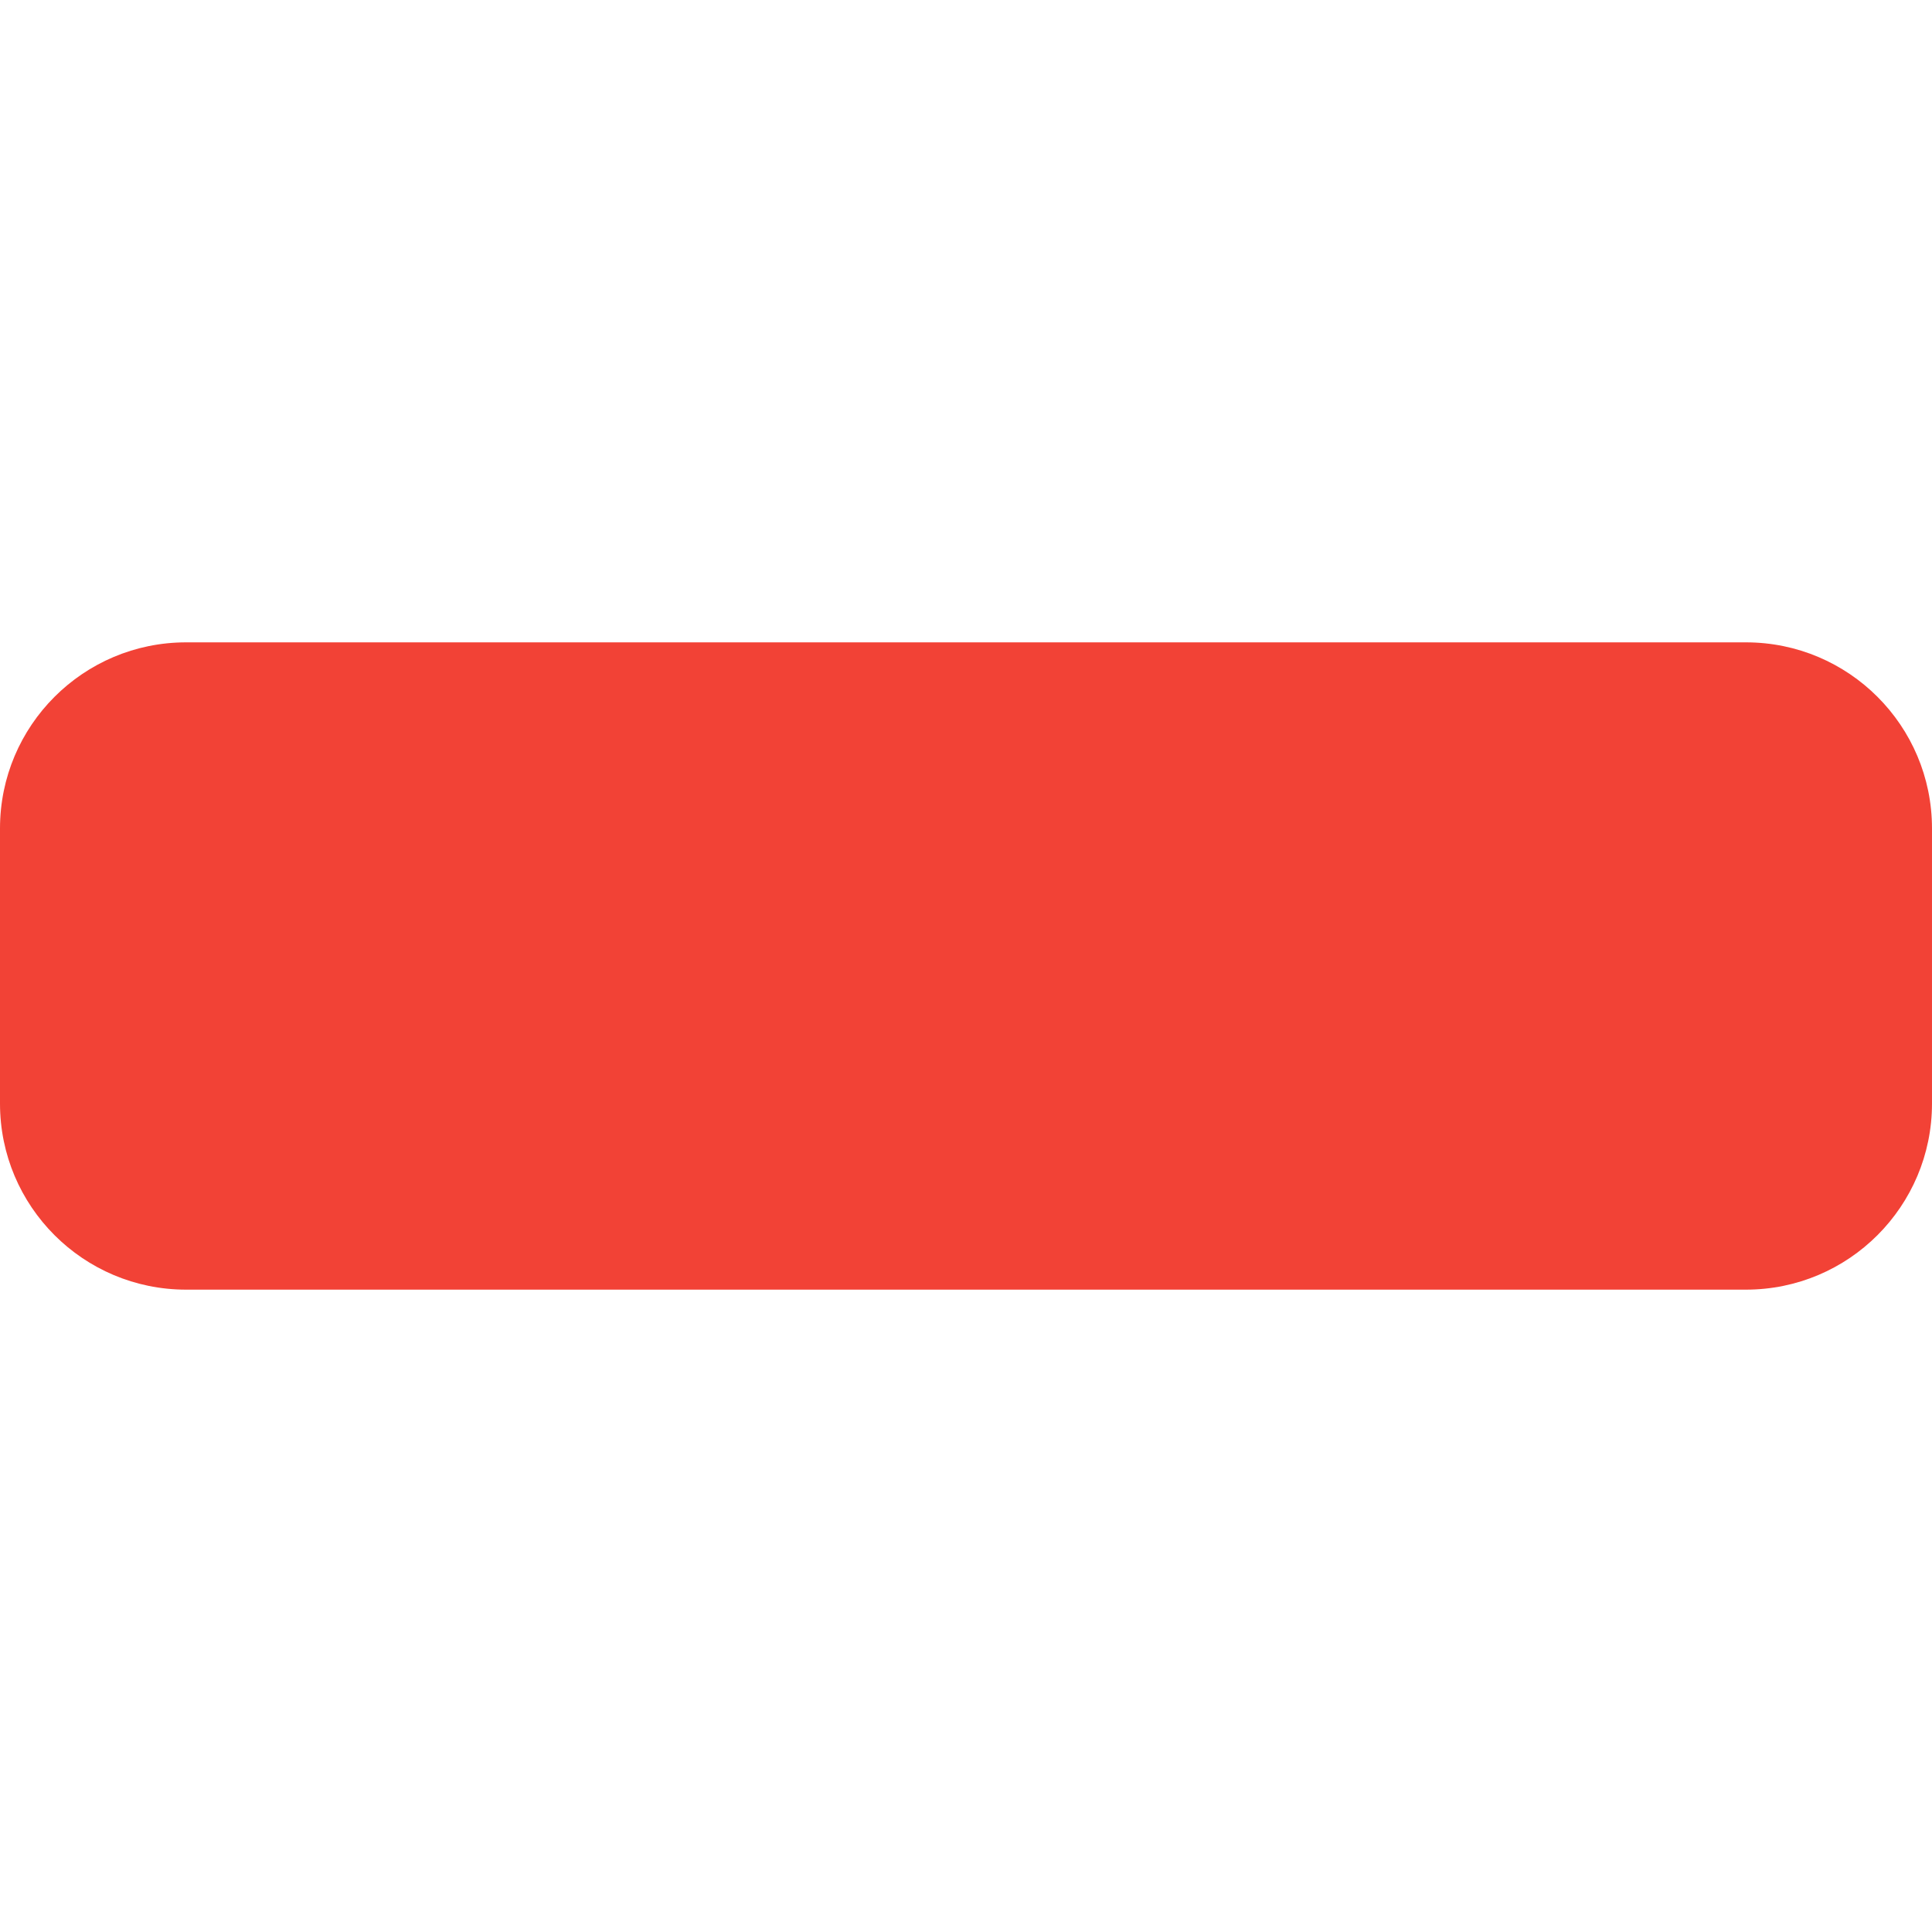
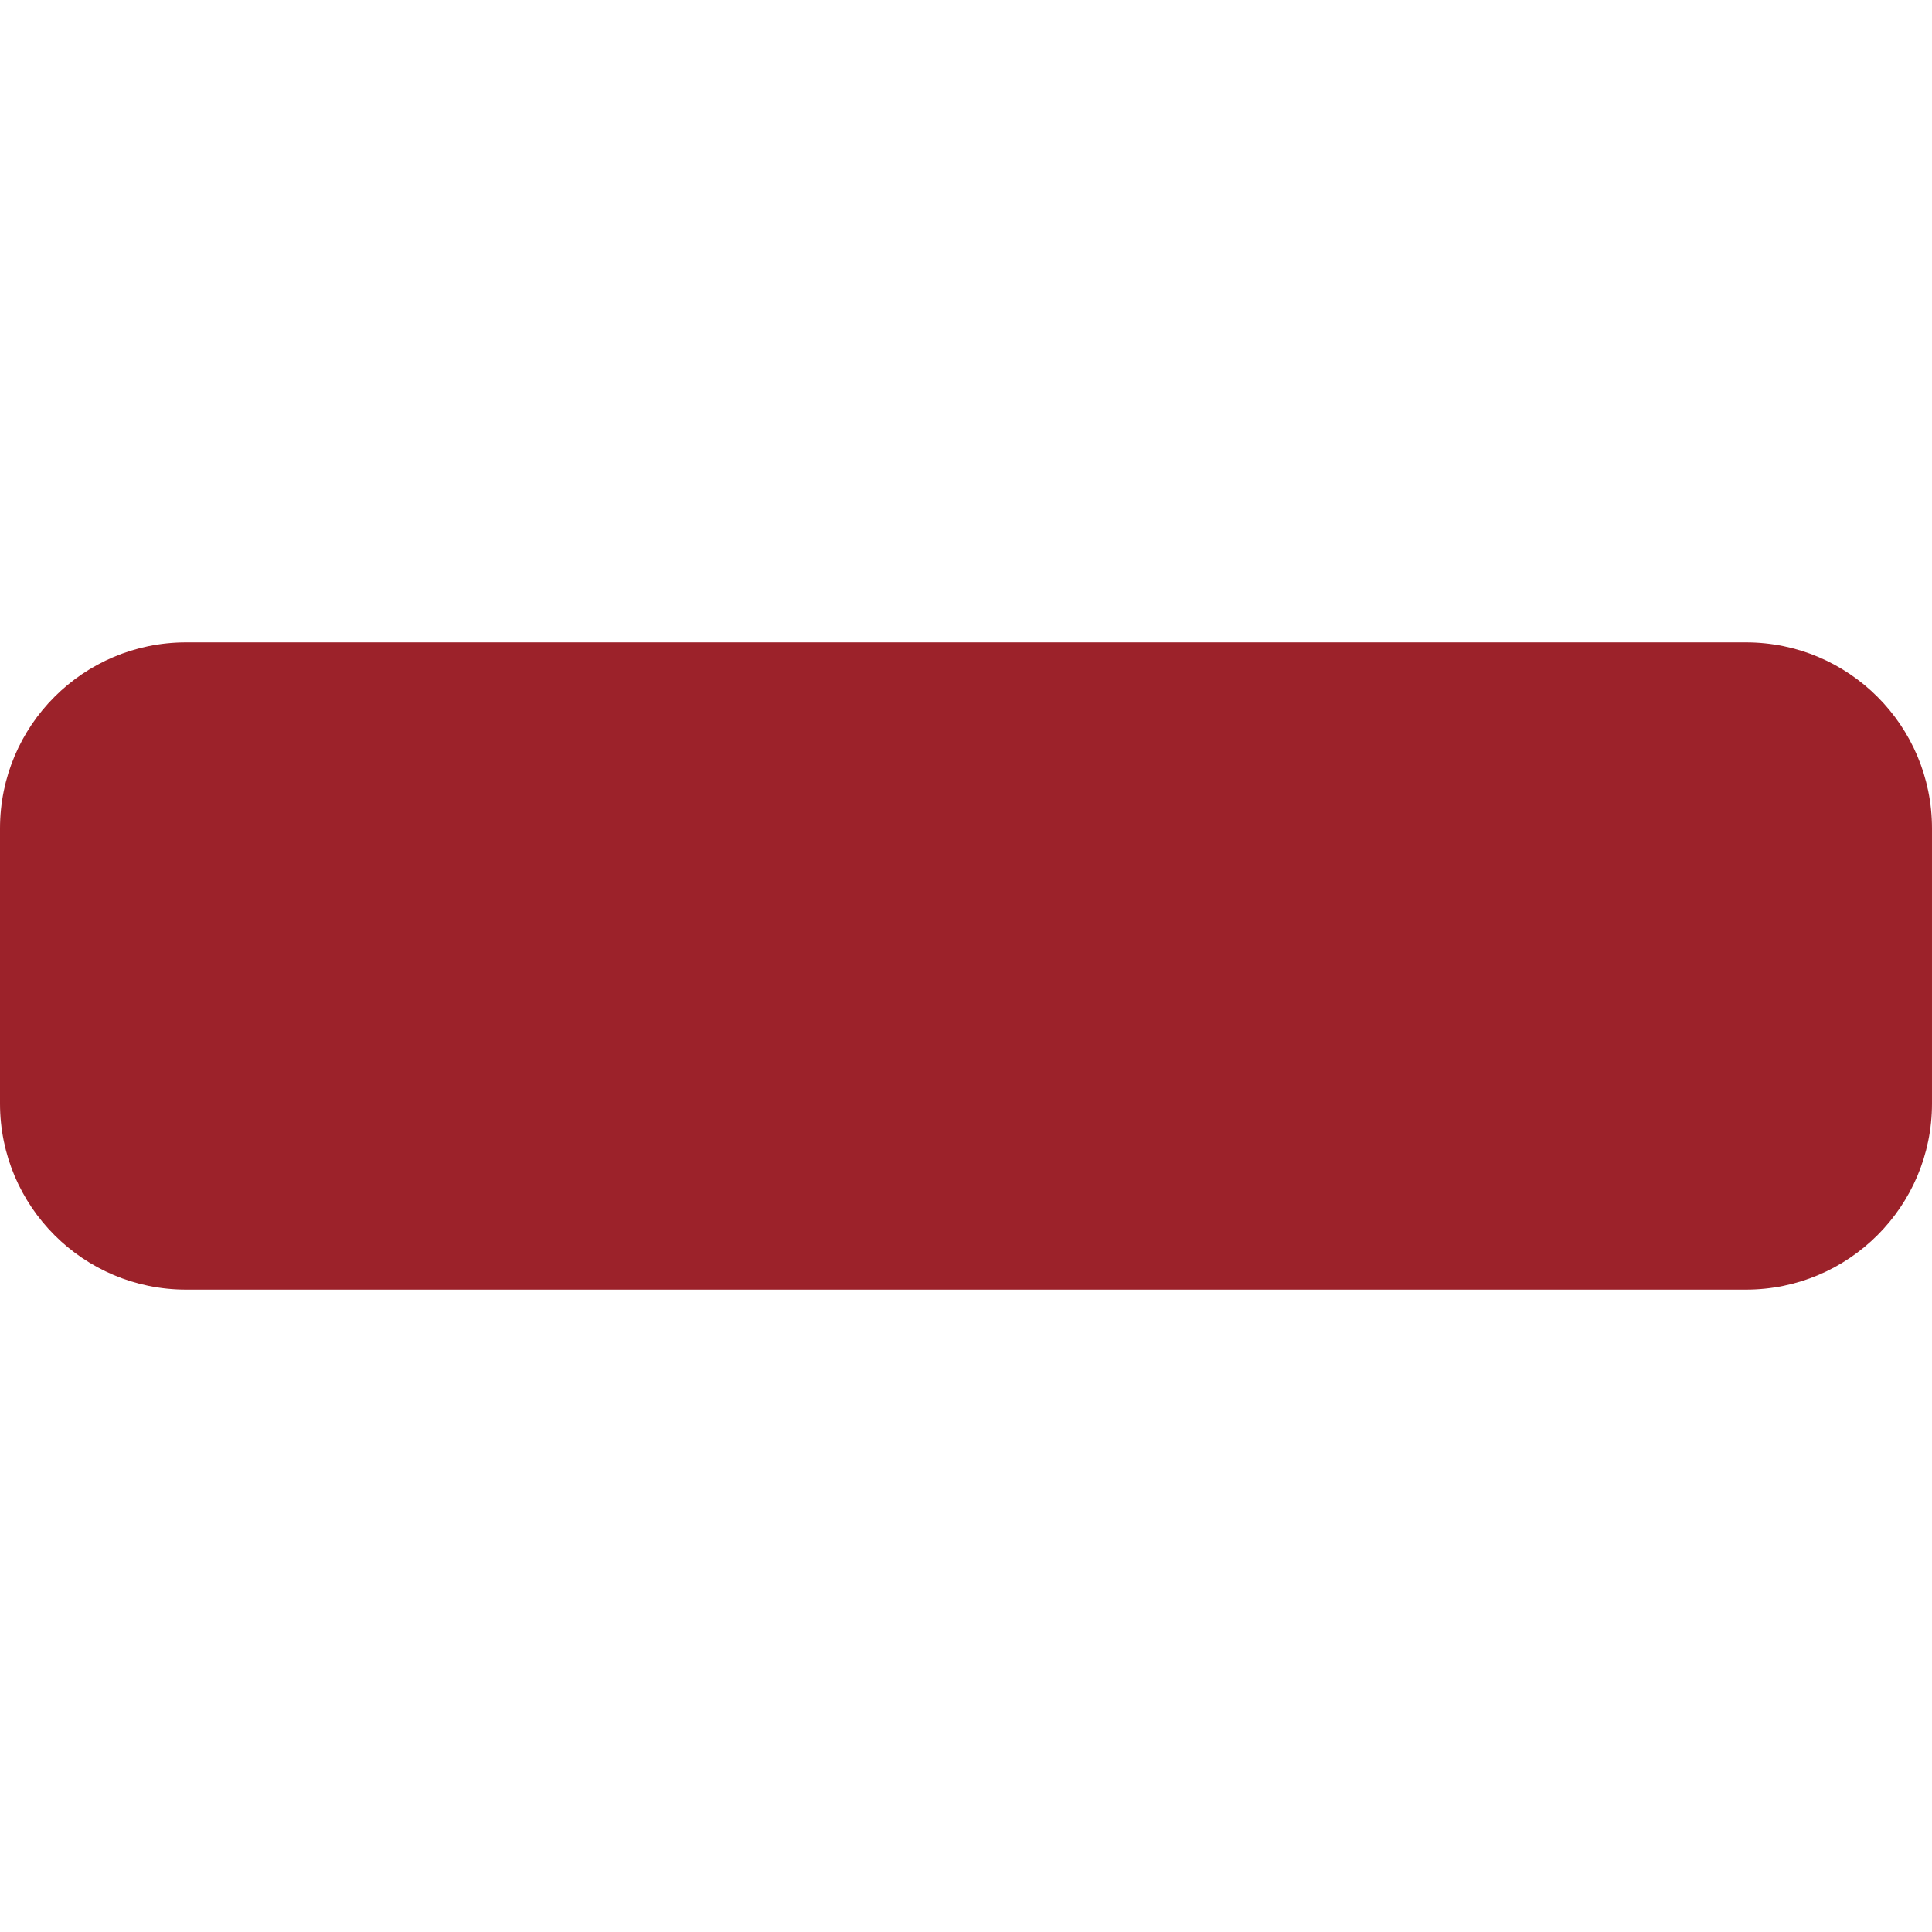
<svg xmlns="http://www.w3.org/2000/svg" version="1.1" x="0px" y="0px" viewBox="0 0 4000 4000" style="enable-background:new 0 0 4000 4000;" xml:space="preserve">
  <style type="text/css">
	.st0{display:none;}
	.st1{display:inline;fill:#E7ECED;}
- 	.st2{display:inline;fill:#f24236;}
- 	.st3{display:inline;fill:#86a68a;}
- 	.st4{display:inline;fill:#232620;}
+ 	.st2{display:inline;fill:#9c222a;}
+ 	.st3{display:inline;fill:#36454d;}
+ 	.st4{display:inline;fill:#627f8c;}
	.st5{display:inline;fill:#366DB6;}
	.st6{display:inline;fill:#F6F6F6;}
	.st7{display:inline;}
- 	.st8{fill:#f24236;}
+ 	.st8{fill:#9c222a;}
</style>
  <g id="Main" class="st0">
    <path class="st1" d="M1772.9,2255.66l-158.15,158.14l158.15,158.14c26.96,26.97,26.96,70.55,0,97.51   c-13.46,13.45-31.11,20.2-48.76,20.2c-17.66,0-35.32-6.75-48.76-20.2l-206.9-206.9c-26.97-26.96-26.97-70.55,0-97.51l206.9-206.9   c26.9-26.97,70.62-26.97,97.52,0C1799.86,2185.11,1799.86,2228.69,1772.9,2255.66z" />
    <path class="st1" d="M2135.23,2156.84l-137.93,482.75c-8.62,30.34-36.2,50.06-66.27,50.06c-6.28,0-12.62-0.89-18.97-2.61   c-36.62-10.49-57.86-48.69-47.38-85.24l137.93-482.76c10.48-36.62,48.61-57.59,85.24-47.45   C2124.46,2082.08,2145.71,2120.28,2135.23,2156.84z" />
    <path class="st1" d="M2531.51,2462.55l-206.9,206.9c-13.44,13.45-31.1,20.2-48.75,20.2c-17.66,0-35.32-6.75-48.76-20.2   c-26.97-26.97-26.97-70.55,0-97.51l158.14-158.14l-158.14-158.14c-26.97-26.97-26.97-70.56,0-97.52c26.9-26.97,70.61-26.97,97.51,0   l206.9,206.9C2558.48,2392.01,2558.48,2435.59,2531.51,2462.55z" />
    <path class="st1" d="M3152.2,2206.89c-70.9,0-135.45-45.17-155.45-113.17c-20.9-70.97-49.1-112.62-83.86-176.42   c-34-62.41-20.76-140.14,29.52-190.41l111.93-111.93l-255.59-255.58l-111.93,111.93c-50.27,50.27-128,63.51-190.41,29.51   c-63.8-34.76-105.45-62.97-176.41-83.86c-67.93-19.93-113.11-84.48-113.11-155.38v-158.14H1793.1v158.14   c0,70.9-45.17,135.44-113.17,155.44c-70.97,20.9-112.62,49.11-176.42,83.86c-62.41,34-140.14,20.76-190.41-29.51l-111.93-111.93   l-255.59,255.58l111.93,111.93c50.28,50.28,63.52,128,29.52,190.42c-34.76,63.79-62.97,105.44-83.86,176.41   c-19.93,67.93-84.48,113.1-155.38,113.1H689.65v413.8H847.8c70.89,0,135.44,45.17,155.44,113.17   c20.9,70.97,49.1,112.62,83.86,176.41c34,62.42,20.76,140.14-29.52,190.42l-111.93,111.93l255.59,255.58l111.93-111.93   c50.27-50.27,128-63.51,190.41-29.51c63.8,34.76,105.45,62.97,176.42,83.86c67.93,19.93,113.1,84.48,113.1,155.38v158.14h413.79   v-158.14c0-70.9,45.18-135.45,113.18-155.45c70.96-20.89,112.61-49.1,176.41-83.86c62.41-34,140.14-20.75,190.41,29.52   l111.93,111.93l255.59-255.59l-111.93-111.92c-50.27-50.28-63.52-128-29.52-190.42c34.76-63.8,62.97-105.44,83.86-176.41   c19.93-67.93,84.49-113.1,155.38-113.1h158.14v-413.8H3152.2z M2000,3172.41c-418.98,0-758.62-339.64-758.62-758.61   c0-418.98,339.64-758.62,758.62-758.62c418.97,0,758.61,339.64,758.61,758.62C2758.61,2832.77,2418.97,3172.41,2000,3172.41z" />
    <path class="st2" d="M3999.99,653.61v173.98H0v2931.02C0,3891.93,108.07,4000,241.38,4000h3517.23   c133.31,0,241.38-108.07,241.39-241.39V655.17C4000,654.65,4000,654.13,3999.99,653.61z M3310.34,2620.69H3152.2   c-70.89,0-135.45,45.17-155.38,113.1c-20.89,70.97-49.1,112.61-83.86,176.41c-34,62.42-20.75,140.14,29.52,190.42l111.93,111.92   l-255.59,255.59l-111.93-111.93c-50.27-50.27-128-63.52-190.41-29.52c-63.8,34.76-105.45,62.97-176.41,83.86   c-68,20-113.18,84.55-113.18,155.45v158.14H1793.1v-158.14c0-70.9-45.17-135.45-113.1-155.38   c-70.97-20.89-112.62-49.1-176.42-83.86c-62.41-34-140.14-20.76-190.41,29.51l-111.93,111.93l-255.59-255.58l111.93-111.93   c50.28-50.28,63.52-128,29.52-190.42c-34.76-63.79-62.96-105.44-83.86-176.41c-20-68-84.55-113.17-155.44-113.17H689.65v-413.8   h158.14c70.9,0,135.45-45.17,155.38-113.1c20.89-70.97,49.1-112.62,83.86-176.41c34-62.42,20.76-140.14-29.52-190.42   l-111.93-111.93l255.59-255.58l111.93,111.93c50.27,50.27,128,63.51,190.41,29.51c63.8-34.75,105.45-62.96,176.42-83.86   c68-20,113.17-84.54,113.17-155.44v-158.14h413.79v158.14c0,70.9,45.18,135.45,113.11,155.38c70.96,20.89,112.61,49.1,176.41,83.86   c62.41,34,140.14,20.76,190.41-29.51l111.93-111.93l255.59,255.58l-111.93,111.93c-50.28,50.27-63.52,128-29.52,190.41   c34.76,63.8,62.96,105.45,83.86,176.42c20,68,84.55,113.17,155.45,113.17h158.14V2620.69z" />
    <path class="st3" d="M3758.62,0H241.38C108.07,0,0,108.07,0,241.39v586.2h3999.99v-586.2C3999.99,108.07,3891.92,0,3758.62,0z    M551.72,551.72H275.86V275.86h275.86V551.72z M1103.44,551.72H827.58V275.86h275.86V551.72z M1655.17,551.72h-275.86V275.86   h275.86V551.72z" />
    <rect x="275.86" y="275.86" class="st4" width="275.86" height="275.86" />
    <rect x="827.58" y="275.86" class="st4" width="275.86" height="275.86" />
    <rect x="1379.31" y="275.86" class="st4" width="275.86" height="275.86" />
    <path class="st5" d="M1772.9,2255.66l-158.15,158.14l158.15,158.14c26.96,26.97,26.96,70.55,0,97.51   c-13.46,13.45-31.11,20.2-48.76,20.2c-17.66,0-35.32-6.75-48.76-20.2l-206.9-206.9c-26.97-26.96-26.97-70.55,0-97.51l206.9-206.9   c26.9-26.97,70.62-26.97,97.52,0C1799.86,2185.11,1799.86,2228.69,1772.9,2255.66z" />
    <path class="st5" d="M2135.23,2156.84l-137.93,482.75c-8.62,30.34-36.2,50.06-66.27,50.06c-6.28,0-12.62-0.89-18.97-2.61   c-36.62-10.49-57.86-48.69-47.38-85.24l137.93-482.76c10.48-36.62,48.61-57.59,85.24-47.45   C2124.46,2082.08,2145.71,2120.28,2135.23,2156.84z" />
    <path class="st5" d="M2531.51,2365.04c26.97,26.97,26.97,70.55,0,97.51l-206.9,206.9c-13.44,13.45-31.1,20.2-48.75,20.2   c-17.66,0-35.32-6.75-48.76-20.2c-26.97-26.97-26.97-70.55,0-97.51l158.14-158.14l-158.14-158.14c-26.97-26.97-26.97-70.56,0-97.52   c26.9-26.97,70.61-26.97,97.51,0L2531.51,2365.04z" />
    <path class="st6" d="M3152.2,2206.89c-70.9,0-135.45-45.17-155.45-113.17c-20.9-70.97-49.1-112.62-83.86-176.42   c-34-62.41-20.76-140.14,29.52-190.41l111.93-111.93l-255.59-255.58l-111.93,111.93c-50.27,50.27-128,63.51-190.41,29.51   c-63.8-34.76-105.45-62.97-176.41-83.86c-67.93-19.93-113.11-84.48-113.11-155.38v-158.14H1793.1v158.14   c0,70.9-45.17,135.44-113.17,155.44c-70.97,20.9-112.62,49.11-176.42,83.86c-62.41,34-140.14,20.76-190.41-29.51l-111.93-111.93   l-255.59,255.58l111.93,111.93c50.28,50.28,63.52,128,29.52,190.42c-34.76,63.79-62.97,105.44-83.86,176.41   c-19.93,67.93-84.48,113.1-155.38,113.1H689.65v413.8H847.8c70.89,0,135.44,45.17,155.44,113.17   c20.9,70.97,49.1,112.62,83.86,176.41c34,62.42,20.76,140.14-29.52,190.42l-111.93,111.93l255.59,255.58l111.93-111.93   c50.27-50.27,128-63.51,190.41-29.51c63.8,34.76,105.45,62.97,176.42,83.86c67.93,19.93,113.1,84.48,113.1,155.38v158.14h413.79   v-158.14c0-70.9,45.18-135.45,113.18-155.45c70.96-20.89,112.61-49.1,176.41-83.86c62.41-34,140.14-20.75,190.41,29.52   l111.93,111.93l255.59-255.59l-111.93-111.92c-50.27-50.28-63.52-128-29.52-190.42c34.76-63.8,62.97-105.44,83.86-176.41   c19.93-67.93,84.49-113.1,155.38-113.1h158.14v-413.8H3152.2z M2000,3172.41c-418.98,0-758.62-339.64-758.62-758.61   c0-418.98,339.64-758.62,758.62-758.62c418.97,0,758.61,339.64,758.61,758.62C2758.61,2832.77,2418.97,3172.41,2000,3172.41z" />
    <path class="st3" d="M2000,1655.18c-418.98,0-758.62,339.64-758.62,758.62c0,418.97,339.64,758.61,758.62,758.61   c418.97,0,758.61-339.64,758.61-758.61C2758.61,1994.82,2418.97,1655.18,2000,1655.18z M1772.9,2571.94   c26.96,26.97,26.96,70.55,0,97.51c-13.46,13.45-31.11,20.2-48.76,20.2c-17.66,0-35.32-6.75-48.76-20.2l-206.9-206.9   c-26.97-26.96-26.97-70.55,0-97.51l206.9-206.9c26.9-26.97,70.62-26.97,97.52,0c26.96,26.97,26.96,70.55,0,97.52l-158.15,158.14   L1772.9,2571.94z M2135.23,2156.84l-137.93,482.75c-8.62,30.34-36.2,50.06-66.27,50.06c-6.28,0-12.62-0.89-18.97-2.61   c-36.62-10.49-57.86-48.69-47.38-85.24l137.93-482.76c10.48-36.62,48.61-57.59,85.24-47.45   C2124.46,2082.08,2145.71,2120.28,2135.23,2156.84z M2531.51,2462.55l-206.9,206.9c-13.44,13.45-31.1,20.2-48.75,20.2   c-17.66,0-35.32-6.75-48.76-20.2c-26.97-26.97-26.97-70.55,0-97.51l158.14-158.14l-158.14-158.14c-26.97-26.97-26.97-70.56,0-97.52   c26.9-26.97,70.61-26.97,97.51,0l206.9,206.9C2558.48,2392.01,2558.48,2435.59,2531.51,2462.55z" />
    <path class="st4" d="M1772.9,2255.66l-158.15,158.14l158.15,158.14c26.96,26.97,26.96,70.55,0,97.51   c-13.46,13.45-31.11,20.2-48.76,20.2c-17.66,0-35.32-6.75-48.76-20.2l-206.9-206.9c-26.97-26.96-26.97-70.55,0-97.51l206.9-206.9   c26.9-26.97,70.62-26.97,97.52,0C1799.86,2185.11,1799.86,2228.69,1772.9,2255.66z" />
    <path class="st4" d="M2135.23,2156.84l-137.93,482.75c-8.62,30.34-36.2,50.06-66.27,50.06c-6.28,0-12.62-0.89-18.97-2.61   c-36.62-10.49-57.86-48.69-47.38-85.24l137.93-482.76c10.48-36.62,48.61-57.59,85.24-47.45   C2124.46,2082.08,2145.71,2120.28,2135.23,2156.84z" />
    <path class="st4" d="M2531.51,2462.55l-206.9,206.9c-13.44,13.45-31.1,20.2-48.75,20.2c-17.66,0-35.32-6.75-48.76-20.2   c-26.97-26.97-26.97-70.55,0-97.51l158.14-158.14l-158.14-158.14c-26.97-26.97-26.97-70.56,0-97.52c26.9-26.97,70.61-26.97,97.51,0   l206.9,206.9C2558.48,2392.01,2558.48,2435.59,2531.51,2462.55z" />
  </g>
  <g id="Quitter" class="st0">
    <g class="st7">
      <path class="st8" d="M3887.46,1174.77c70.65-66,111.26-158.28,112.52-254.96c1.01-96.8-37.84-189.83-107.11-257.47l-480.5-469.81    c-67.26-65.75-157.9-102.08-252.19-100.95c-94.04,1.13-183.67,39.48-249.17,106.86l-904.79,927.42l-892.1-929.31    c-70.28-73.29-166.58-115.54-268.03-117.55c-101.45-2.14-199.64,36.33-272.68,106.61l-464.53,446.3    C38.97,698.92-0.25,791.45,0,888.38c0.25,96.8,39.98,189.21,110.13,255.96l973.81,926.29l-862.18,883.55    c-131.5,134.64-134.64,348.74-7.29,487.66l335.67,364.71c63.99,69.9,153.12,110.76,247.67,114.28    c94.41,3.52,186.44-30.68,255.46-95.42l945.65-884.43l922.65,877.51c68.52,65.25,159.91,100.2,254.45,97.05    c94.54-2.64,183.93-43.25,248.8-112.52l338.31-361.69c128.48-137.91,127.48-352.01-2.89-487.79l-839.8-875.5L3887.46,1174.77z" />
    </g>
  </g>
  <g id="Reduire">
    <path class="st8" d="M0,2284.82v-569.64c0-212.78,172.49-385.26,385.26-385.26h3229.47c212.78,0,385.26,172.49,385.26,385.26   v569.64c0,212.78-172.49,385.26-385.26,385.26H385.26C172.49,2670.08,0,2497.59,0,2284.82z" />
  </g>
  <g id="Agrandir" class="st0">
    <g class="st7">
      <path class="st8" d="M3300,700v2600H700V700H3300 M3614.73,0H385.27C172.49,0,0,172.49,0,385.27v3229.47    C0,3827.51,172.49,4000,385.27,4000h3229.47c212.78,0,385.27-172.49,385.27-385.27V385.27C4000,172.49,3827.51,0,3614.73,0    L3614.73,0z" />
    </g>
  </g>
</svg>
